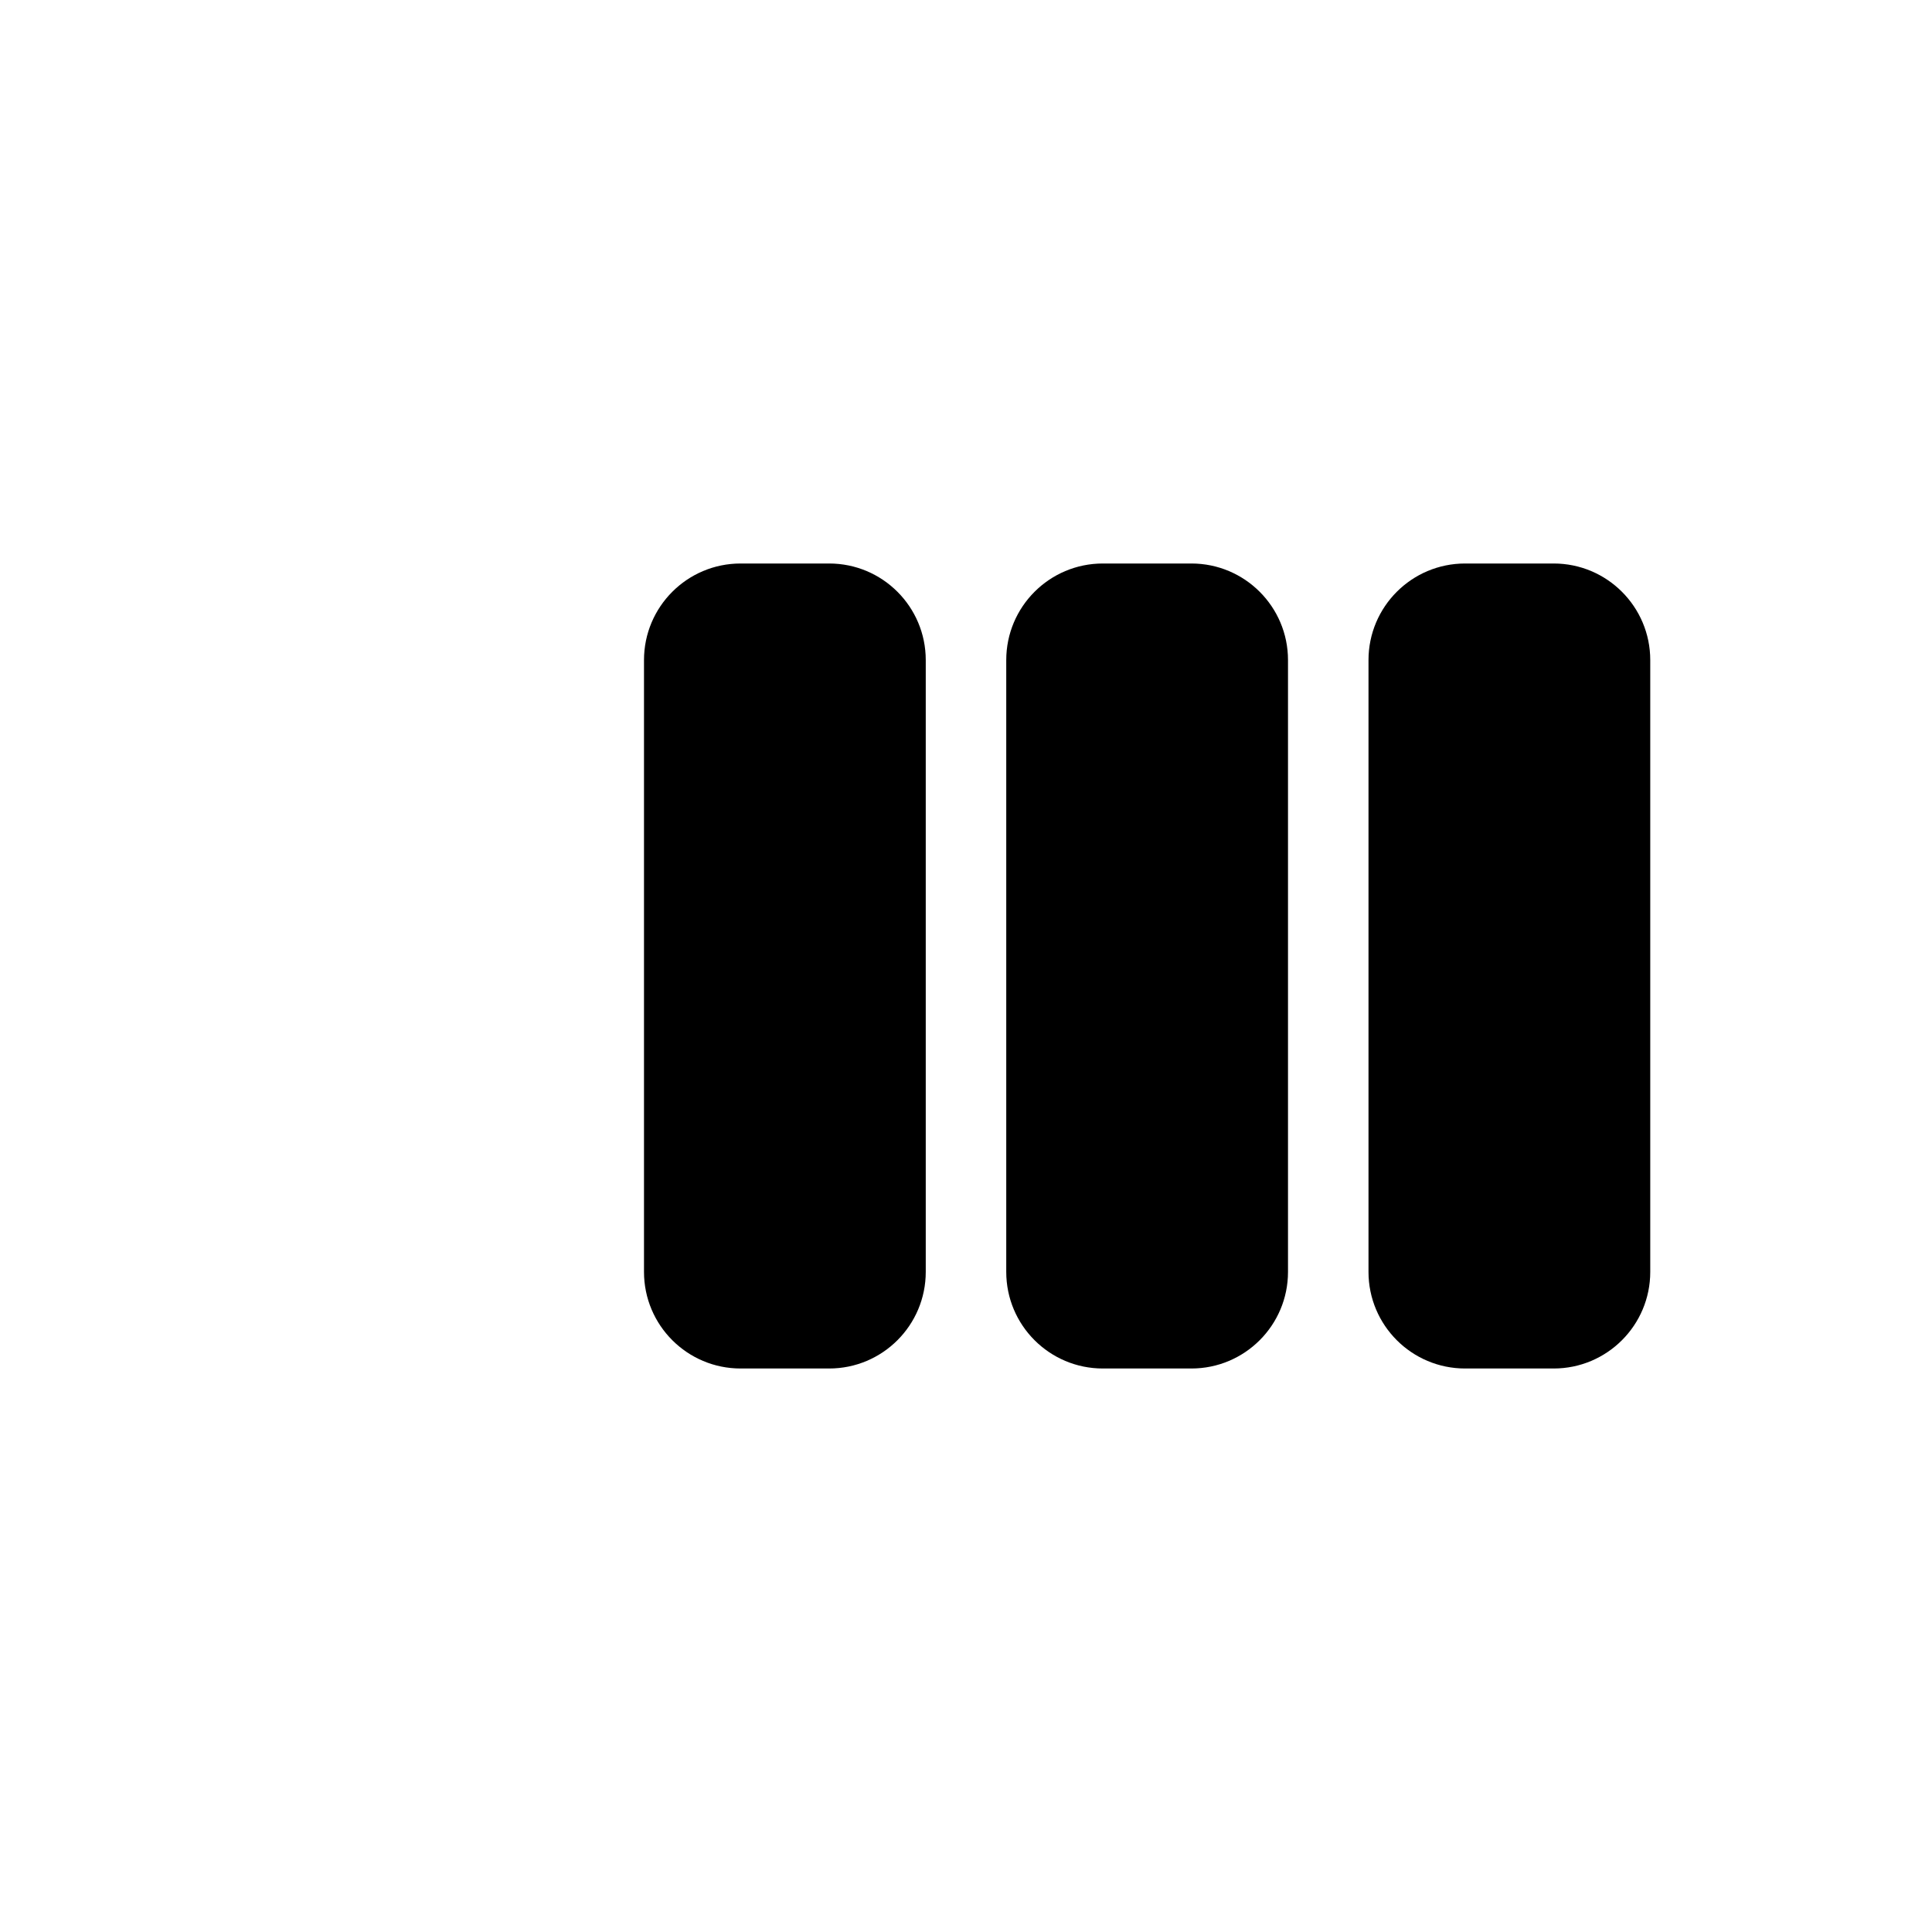
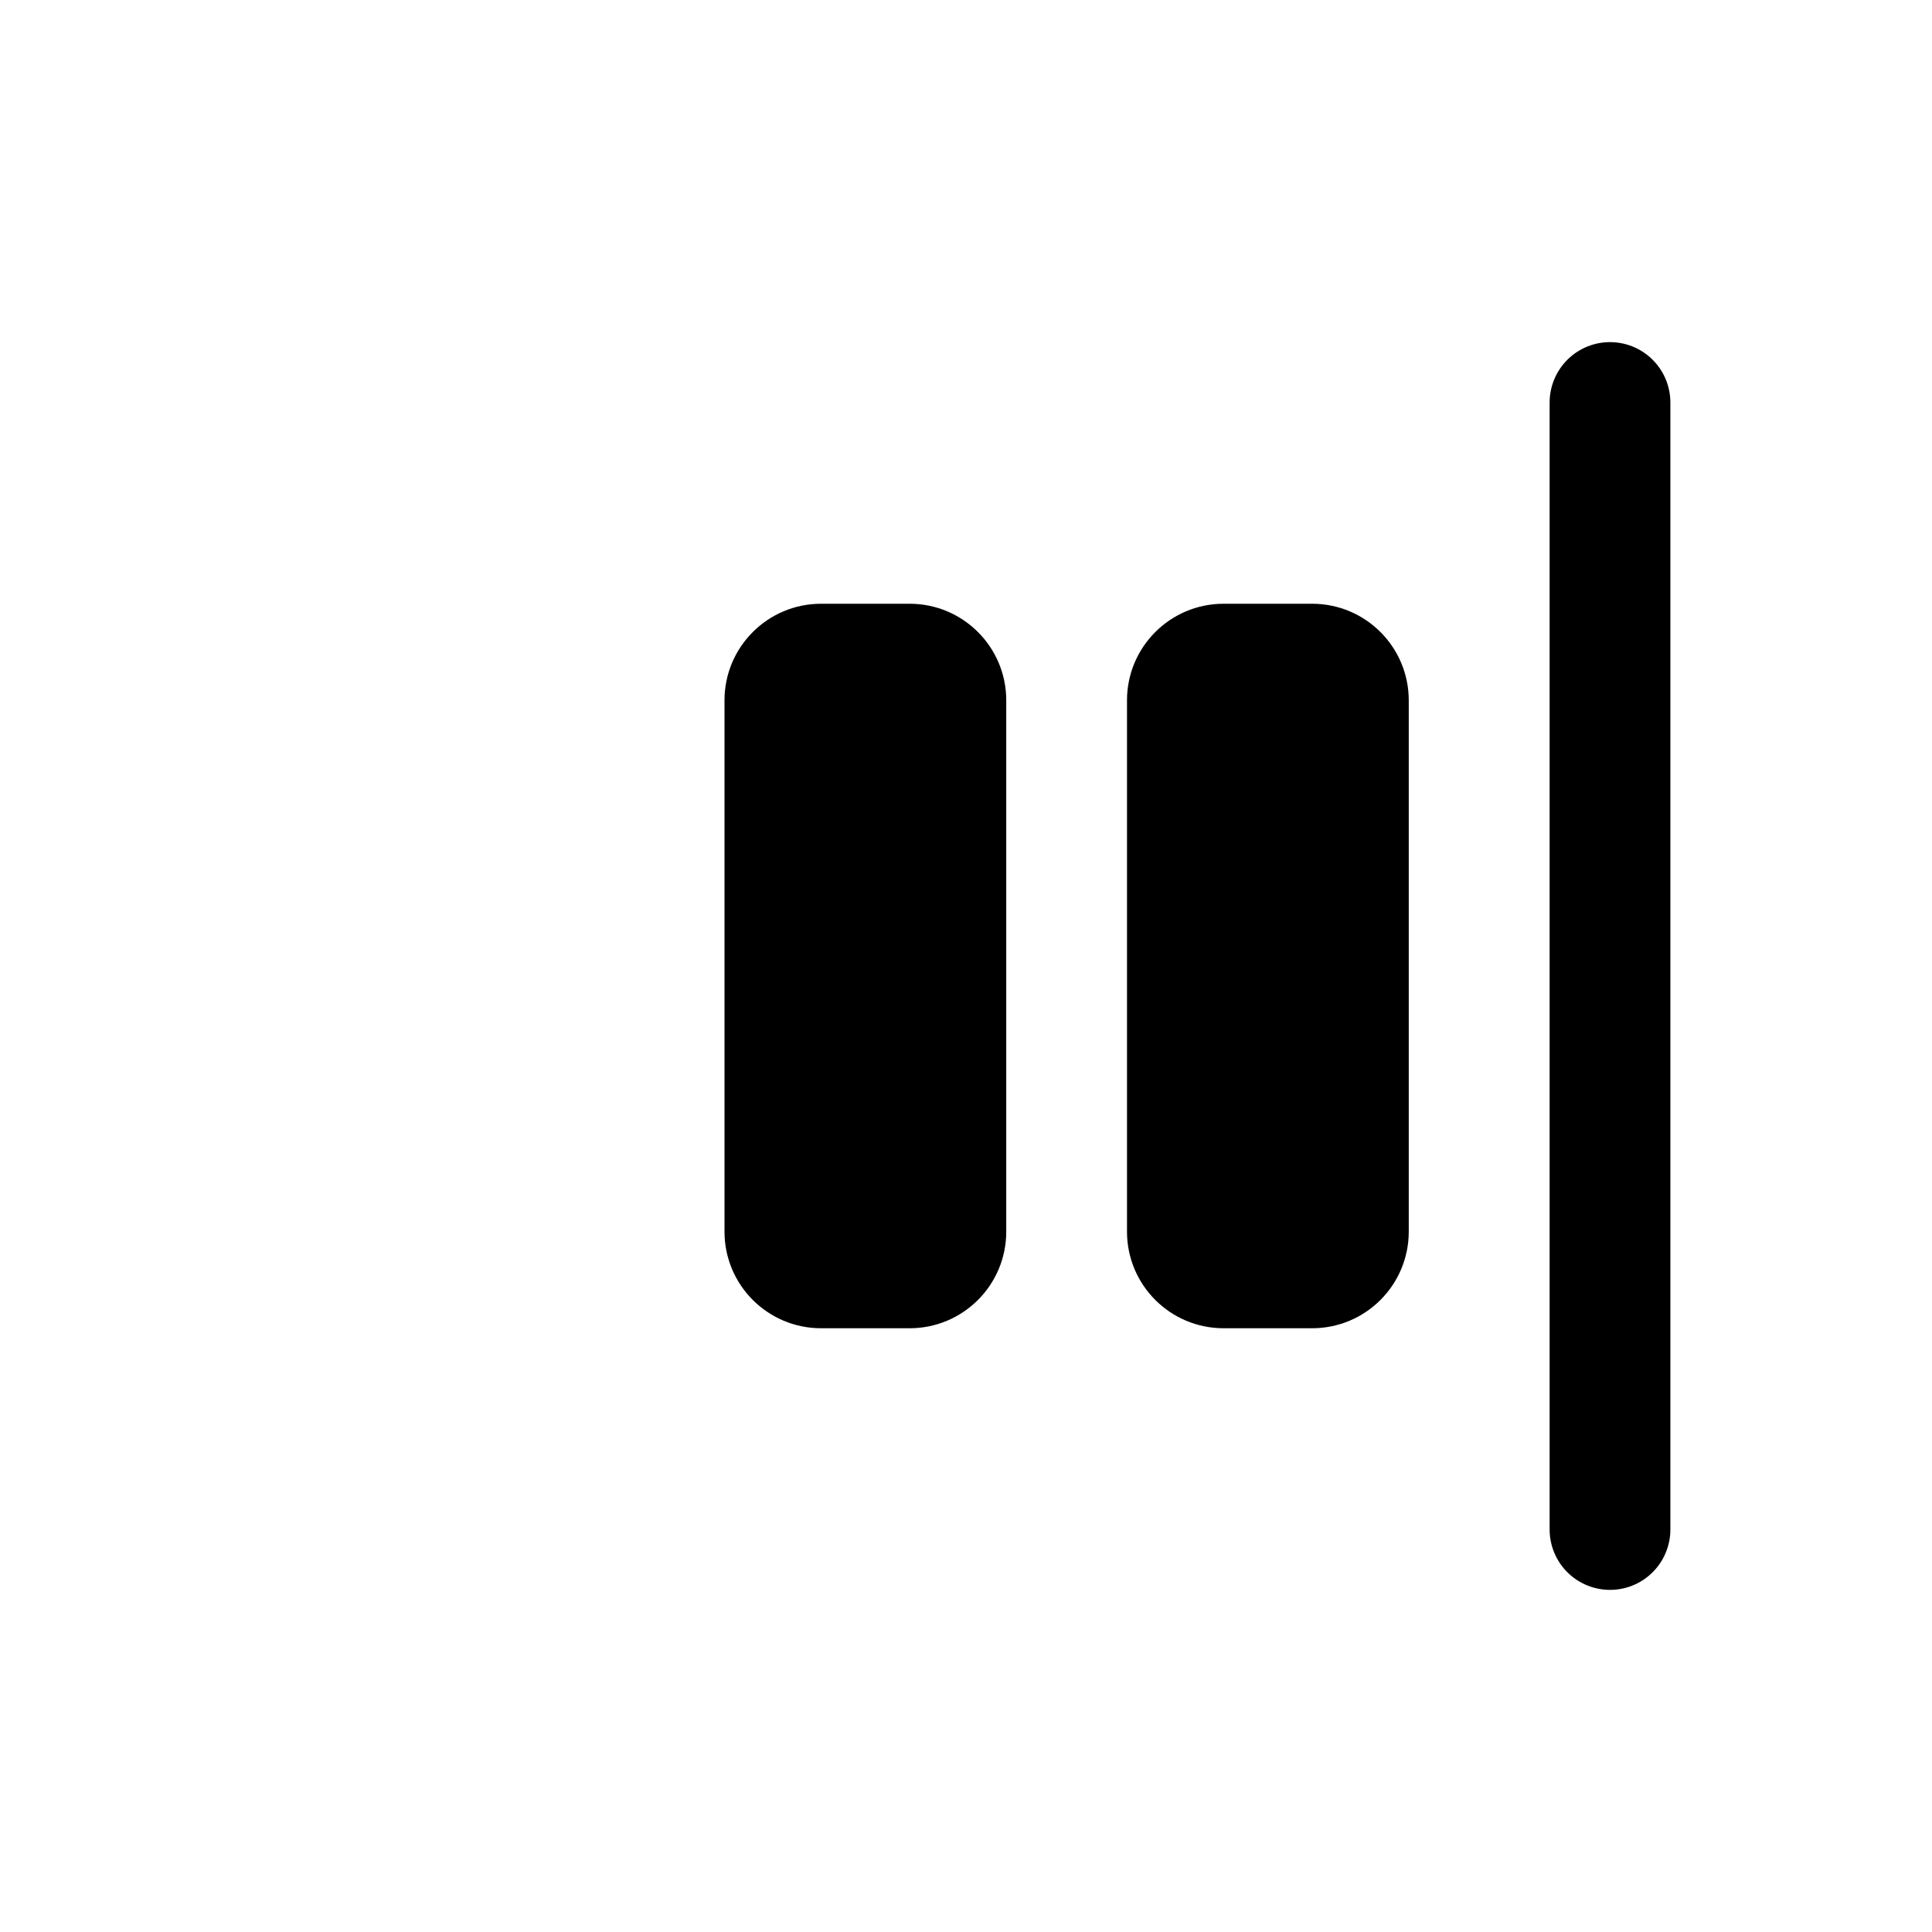
<svg xmlns="http://www.w3.org/2000/svg" viewBox="0 0 24 24" width="24" height="24" fill="none" stroke="currentColor" stroke-width="1.5" stroke-linecap="round" stroke-linejoin="round" aria-hidden="true" data-icon="justify-end">
-   <rect x="8" y="7" width="3.5" height="10" rx="1.2" fill="currentColor" stroke="none" />
-   <rect x="12.5" y="7" width="3.5" height="10" rx="1.2" fill="currentColor" stroke="none" />
-   <rect x="17" y="7" width="3.5" height="10" rx="1.2" fill="currentColor" stroke="none" />
+   <path d="M20 5v14" />
+   <rect x="9" y="7.5" width="3.5" height="9" rx="1.2" fill="currentColor" stroke="none" />
+   <rect x="14" y="7.5" width="3.5" height="9" rx="1.2" fill="currentColor" stroke="none" />
</svg>
